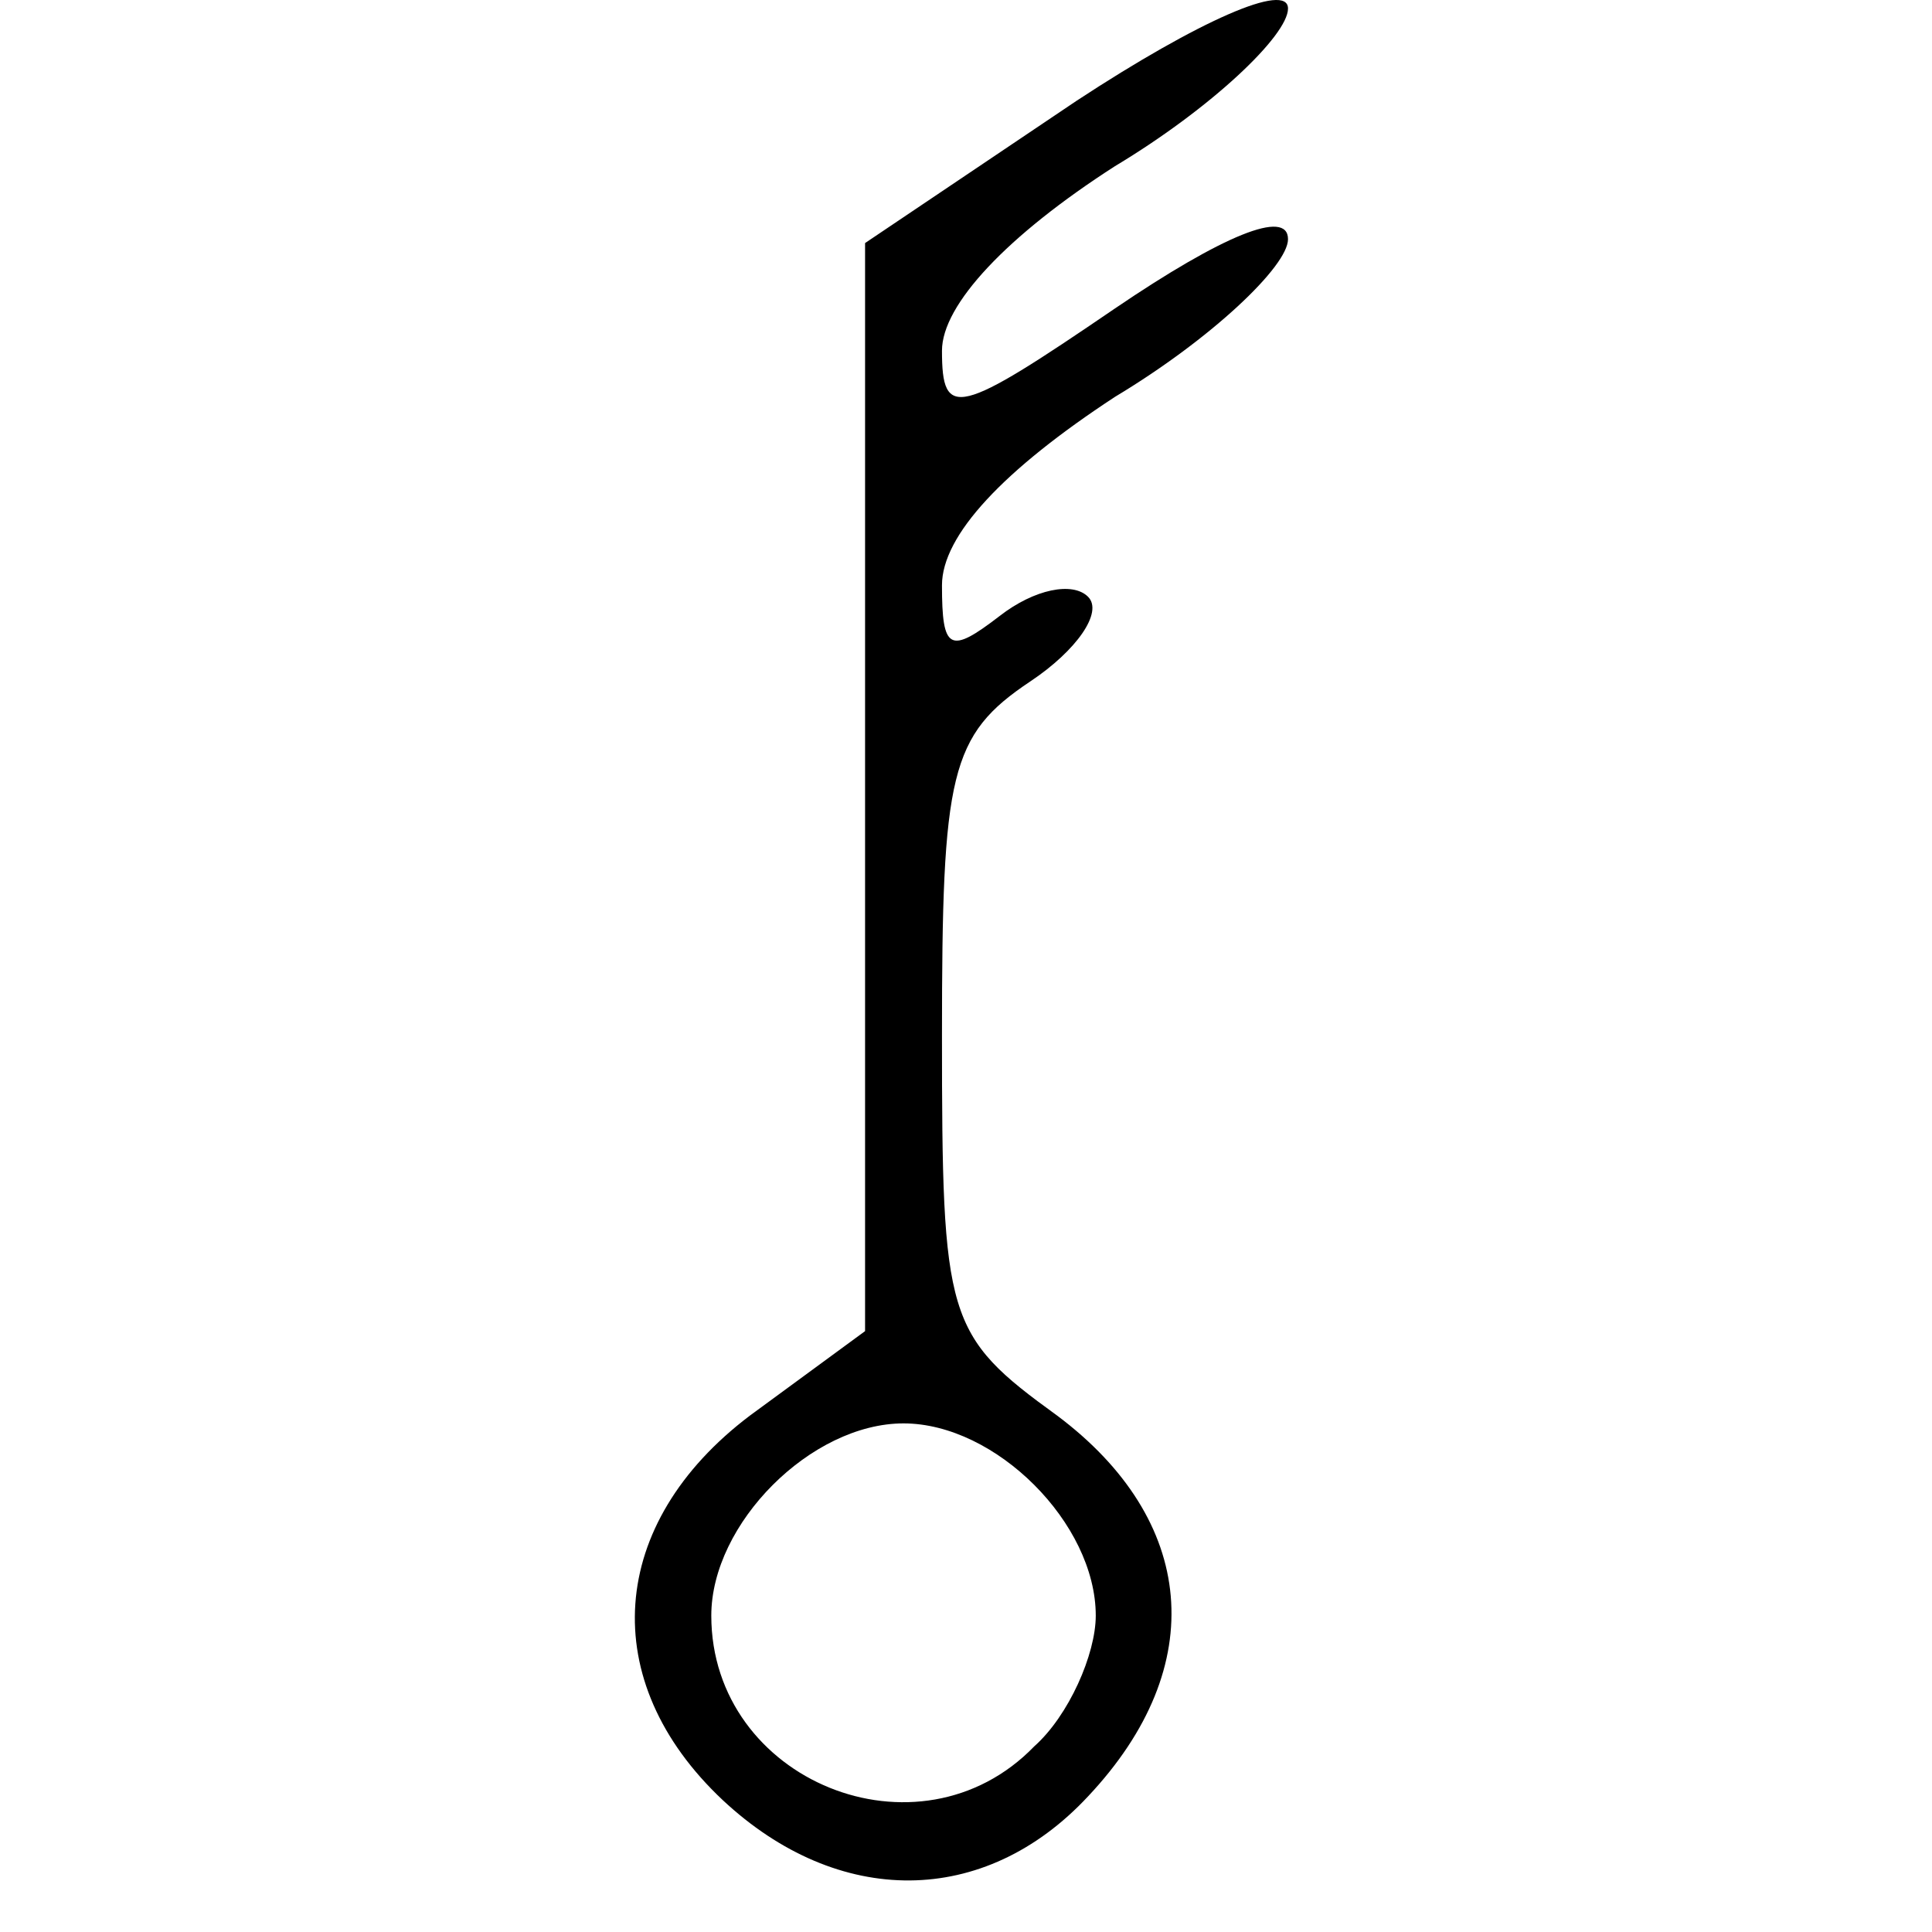
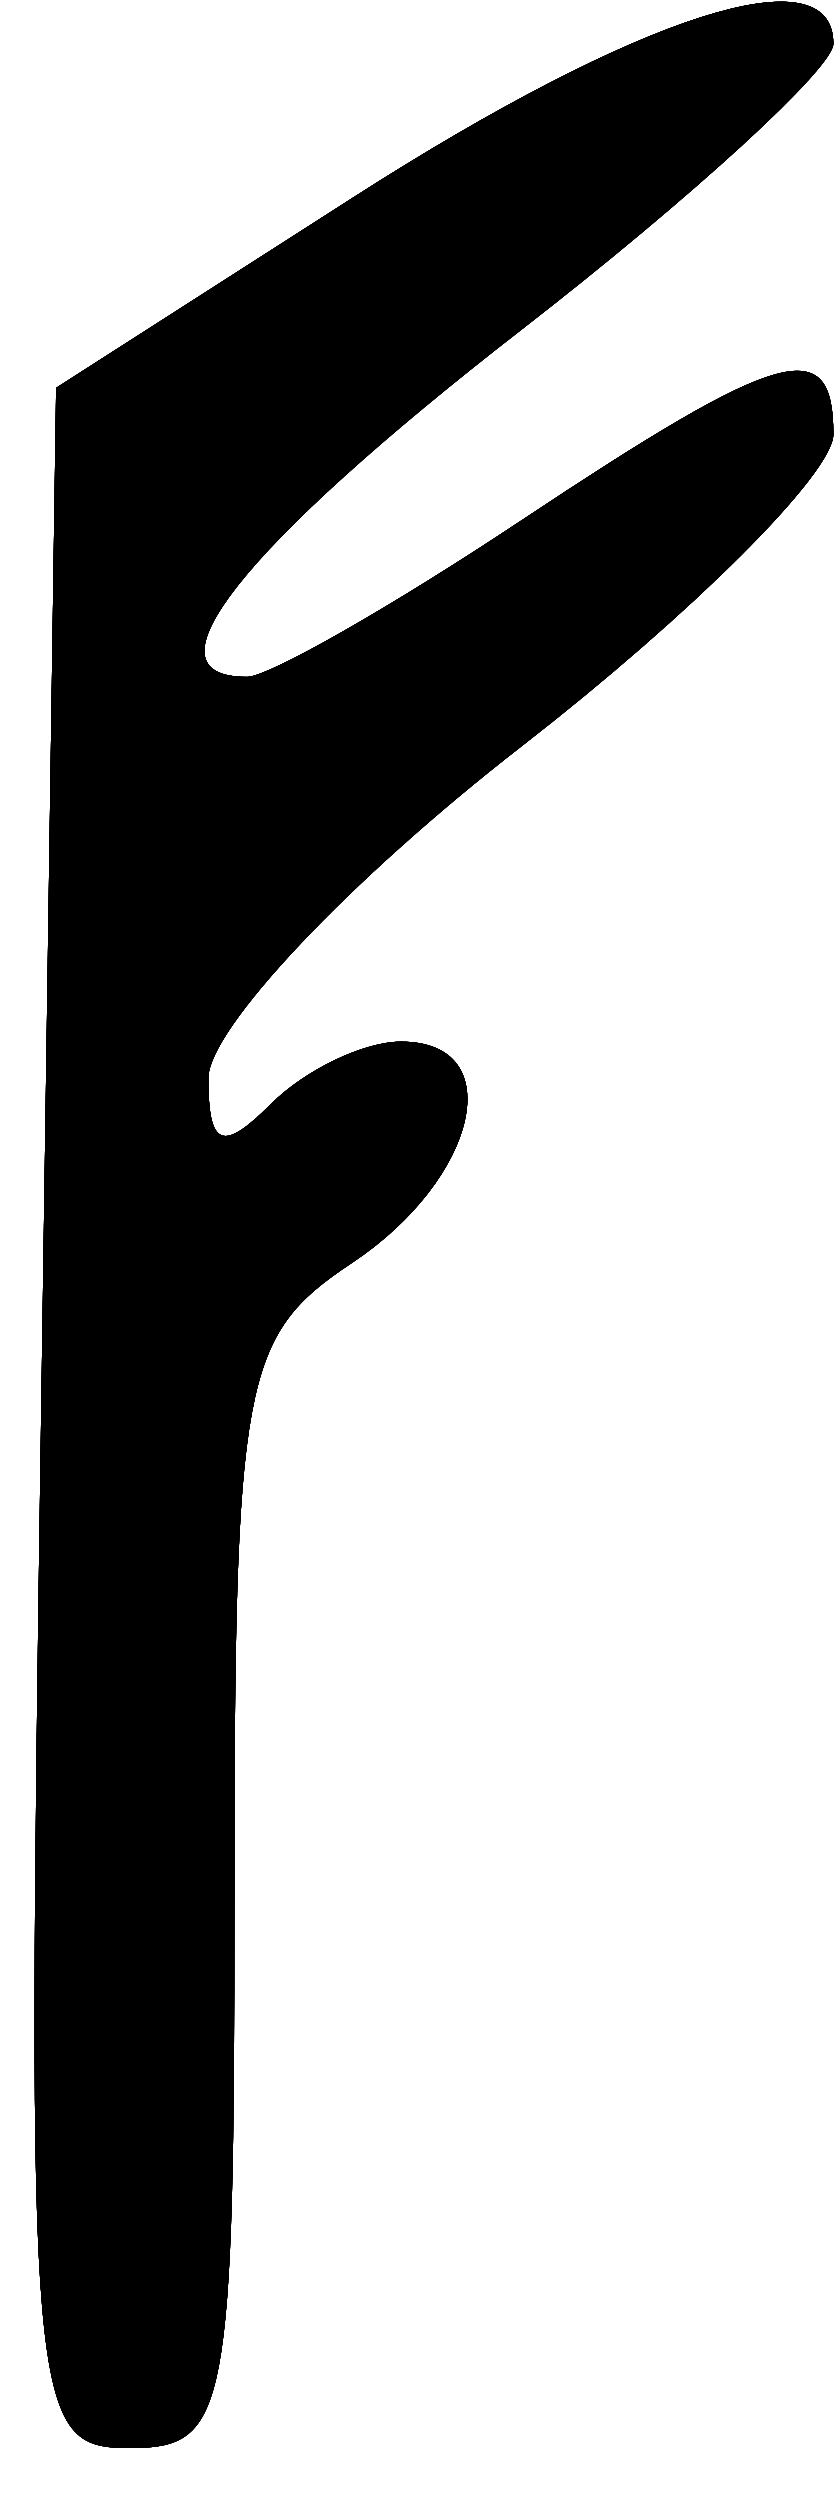
- <svg xmlns="http://www.w3.org/2000/svg" width="67" height="67" viewBox="0 0 67 67" fill="none">
-   <path d="M37.333 3.496L30 8.429L30 27.362V46.162L26 49.096C21.067 52.829 20.667 58.296 25.067 62.429C29.067 66.162 34.133 66.162 37.733 62.296C42 57.762 41.467 52.696 36.667 49.096C32.8 46.296 32.667 45.762 32.667 35.896C32.667 26.829 32.933 25.496 35.733 23.629C37.333 22.562 38.267 21.229 37.733 20.696C37.2 20.162 35.867 20.429 34.667 21.362C32.933 22.696 32.667 22.562 32.667 20.296C32.667 18.562 34.8 16.296 38.667 13.762C42 11.762 44.667 9.229 44.667 8.296C44.667 7.229 42.4 8.162 38.667 10.696C33.2 14.429 32.667 14.562 32.667 12.162C32.667 10.562 34.933 8.162 38.667 5.762C42 3.762 44.667 1.229 44.667 0.296C44.667 -0.638 41.6 0.696 37.333 3.496ZM35.867 60.562C31.867 64.696 24.667 61.762 24.667 56.029C24.667 52.829 28.133 49.362 31.333 49.362C34.533 49.362 38 52.829 38 56.029C38 57.362 37.067 59.496 35.867 60.562Z" fill="black" />
+ <svg xmlns="http://www.w3.org/2000/svg" width="16" height="48" viewBox="0 0 16 48" fill="none">
+   <path fill-rule="evenodd" clip-rule="evenodd" d="M6.789 3.787L1.078 7.447L0.789 27.224C0.508 46.432 0.558 47.002 2.5 47.002C4.374 47.001 4.5 46.334 4.5 36.374C4.5 26.463 4.652 25.646 6.75 24.252C9.199 22.624 9.785 20 7.7 20C6.985 20 5.86 20.54 5.2 21.2C4.267 22.133 4 22.022 4 20.699C4 19.763 6.7 16.901 10 14.338C13.3 11.776 16 9.076 16 8.34C16 6.391 15.022 6.661 10 10C7.525 11.645 5.163 12.993 4.75 12.996C2.652 13.008 4.61 10.524 10 6.338C13.3 3.776 16 1.301 16 0.84C16 -0.923 12.284 0.266 6.789 3.787Z" fill="black" />
+   <path fill-rule="evenodd" clip-rule="evenodd" d="M6.789 3.787L1.078 7.447L0.789 27.224C0.508 46.432 0.558 47.002 2.5 47.002C4.374 47.001 4.5 46.334 4.5 36.374C4.5 26.463 4.652 25.646 6.75 24.252C9.199 22.624 9.785 20 7.7 20C6.985 20 5.86 20.54 5.2 21.2C4.267 22.133 4 22.022 4 20.699C4 19.763 6.7 16.901 10 14.338C13.3 11.776 16 9.076 16 8.34C16 6.391 15.022 6.661 10 10C7.525 11.645 5.163 12.993 4.75 12.996C2.652 13.008 4.61 10.524 10 6.338C13.3 3.776 16 1.301 16 0.84C16 -0.923 12.284 0.266 6.789 3.787Z" fill="black" />
+   <path fill-rule="evenodd" clip-rule="evenodd" d="M6.789 3.787L1.078 7.447L0.789 27.224C0.508 46.432 0.558 47.002 2.5 47.002C4.374 47.001 4.5 46.334 4.5 36.374C4.5 26.463 4.652 25.646 6.75 24.252C9.199 22.624 9.785 20 7.7 20C6.985 20 5.86 20.54 5.2 21.2C4.267 22.133 4 22.022 4 20.699C4 19.763 6.7 16.901 10 14.338C13.3 11.776 16 9.076 16 8.34C16 6.391 15.022 6.661 10 10C7.525 11.645 5.163 12.993 4.75 12.996C2.652 13.008 4.61 10.524 10 6.338C13.3 3.776 16 1.301 16 0.84C16 -0.923 12.284 0.266 6.789 3.787Z" fill="black" />
+   <path fill-rule="evenodd" clip-rule="evenodd" d="M6.789 3.787L1.078 7.447L0.789 27.224C0.508 46.432 0.558 47.002 2.5 47.002C4.374 47.001 4.5 46.334 4.5 36.374C4.5 26.463 4.652 25.646 6.75 24.252C9.199 22.624 9.785 20 7.7 20C6.985 20 5.86 20.54 5.2 21.2C4.267 22.133 4 22.022 4 20.699C4 19.763 6.7 16.901 10 14.338C13.3 11.776 16 9.076 16 8.34C16 6.391 15.022 6.661 10 10C7.525 11.645 5.163 12.993 4.75 12.996C2.652 13.008 4.61 10.524 10 6.338C13.3 3.776 16 1.301 16 0.84C16 -0.923 12.284 0.266 6.789 3.787Z" fill="black" />
+   <path fill-rule="evenodd" clip-rule="evenodd" d="M6.789 3.787L1.078 7.447L0.789 27.224C0.508 46.432 0.558 47.002 2.5 47.002C4.374 47.001 4.5 46.334 4.5 36.374C4.5 26.463 4.652 25.646 6.75 24.252C9.199 22.624 9.785 20 7.7 20C6.985 20 5.86 20.54 5.2 21.2C4.267 22.133 4 22.022 4 20.699C4 19.763 6.7 16.901 10 14.338C13.3 11.776 16 9.076 16 8.34C16 6.391 15.022 6.661 10 10C7.525 11.645 5.163 12.993 4.75 12.996C2.652 13.008 4.61 10.524 10 6.338C13.3 3.776 16 1.301 16 0.84C16 -0.923 12.284 0.266 6.789 3.787Z" fill="black" />
+   <path fill-rule="evenodd" clip-rule="evenodd" d="M6.789 3.787L1.078 7.447L0.789 27.224C0.508 46.432 0.558 47.002 2.5 47.002C4.374 47.001 4.5 46.334 4.5 36.374C4.5 26.463 4.652 25.646 6.75 24.252C9.199 22.624 9.785 20 7.7 20C6.985 20 5.86 20.54 5.2 21.2C4.267 22.133 4 22.022 4 20.699C4 19.763 6.7 16.901 10 14.338C13.3 11.776 16 9.076 16 8.34C16 6.391 15.022 6.661 10 10C7.525 11.645 5.163 12.993 4.75 12.996C2.652 13.008 4.61 10.524 10 6.338C13.3 3.776 16 1.301 16 0.84C16 -0.923 12.284 0.266 6.789 3.787Z" fill="black" />
+   <path fill-rule="evenodd" clip-rule="evenodd" d="M6.789 3.787L1.078 7.447L0.789 27.224C0.508 46.432 0.558 47.002 2.5 47.002C4.374 47.001 4.5 46.334 4.5 36.374C4.5 26.463 4.652 25.646 6.75 24.252C9.199 22.624 9.785 20 7.7 20C6.985 20 5.86 20.54 5.2 21.2C4.267 22.133 4 22.022 4 20.699C4 19.763 6.7 16.901 10 14.338C13.3 11.776 16 9.076 16 8.34C16 6.391 15.022 6.661 10 10C7.525 11.645 5.163 12.993 4.75 12.996C2.652 13.008 4.61 10.524 10 6.338C13.3 3.776 16 1.301 16 0.84C16 -0.923 12.284 0.266 6.789 3.787Z" fill="black" />
+   <path fill-rule="evenodd" clip-rule="evenodd" d="M6.789 3.787L1.078 7.447L0.789 27.224C0.508 46.432 0.558 47.002 2.5 47.002C4.374 47.001 4.5 46.334 4.5 36.374C4.5 26.463 4.652 25.646 6.75 24.252C9.199 22.624 9.785 20 7.7 20C6.985 20 5.86 20.54 5.2 21.2C4.267 22.133 4 22.022 4 20.699C4 19.763 6.7 16.901 10 14.338C13.3 11.776 16 9.076 16 8.34C16 6.391 15.022 6.661 10 10C7.525 11.645 5.163 12.993 4.75 12.996C2.652 13.008 4.61 10.524 10 6.338C13.3 3.776 16 1.301 16 0.84C16 -0.923 12.284 0.266 6.789 3.787Z" fill="black" />
</svg>
